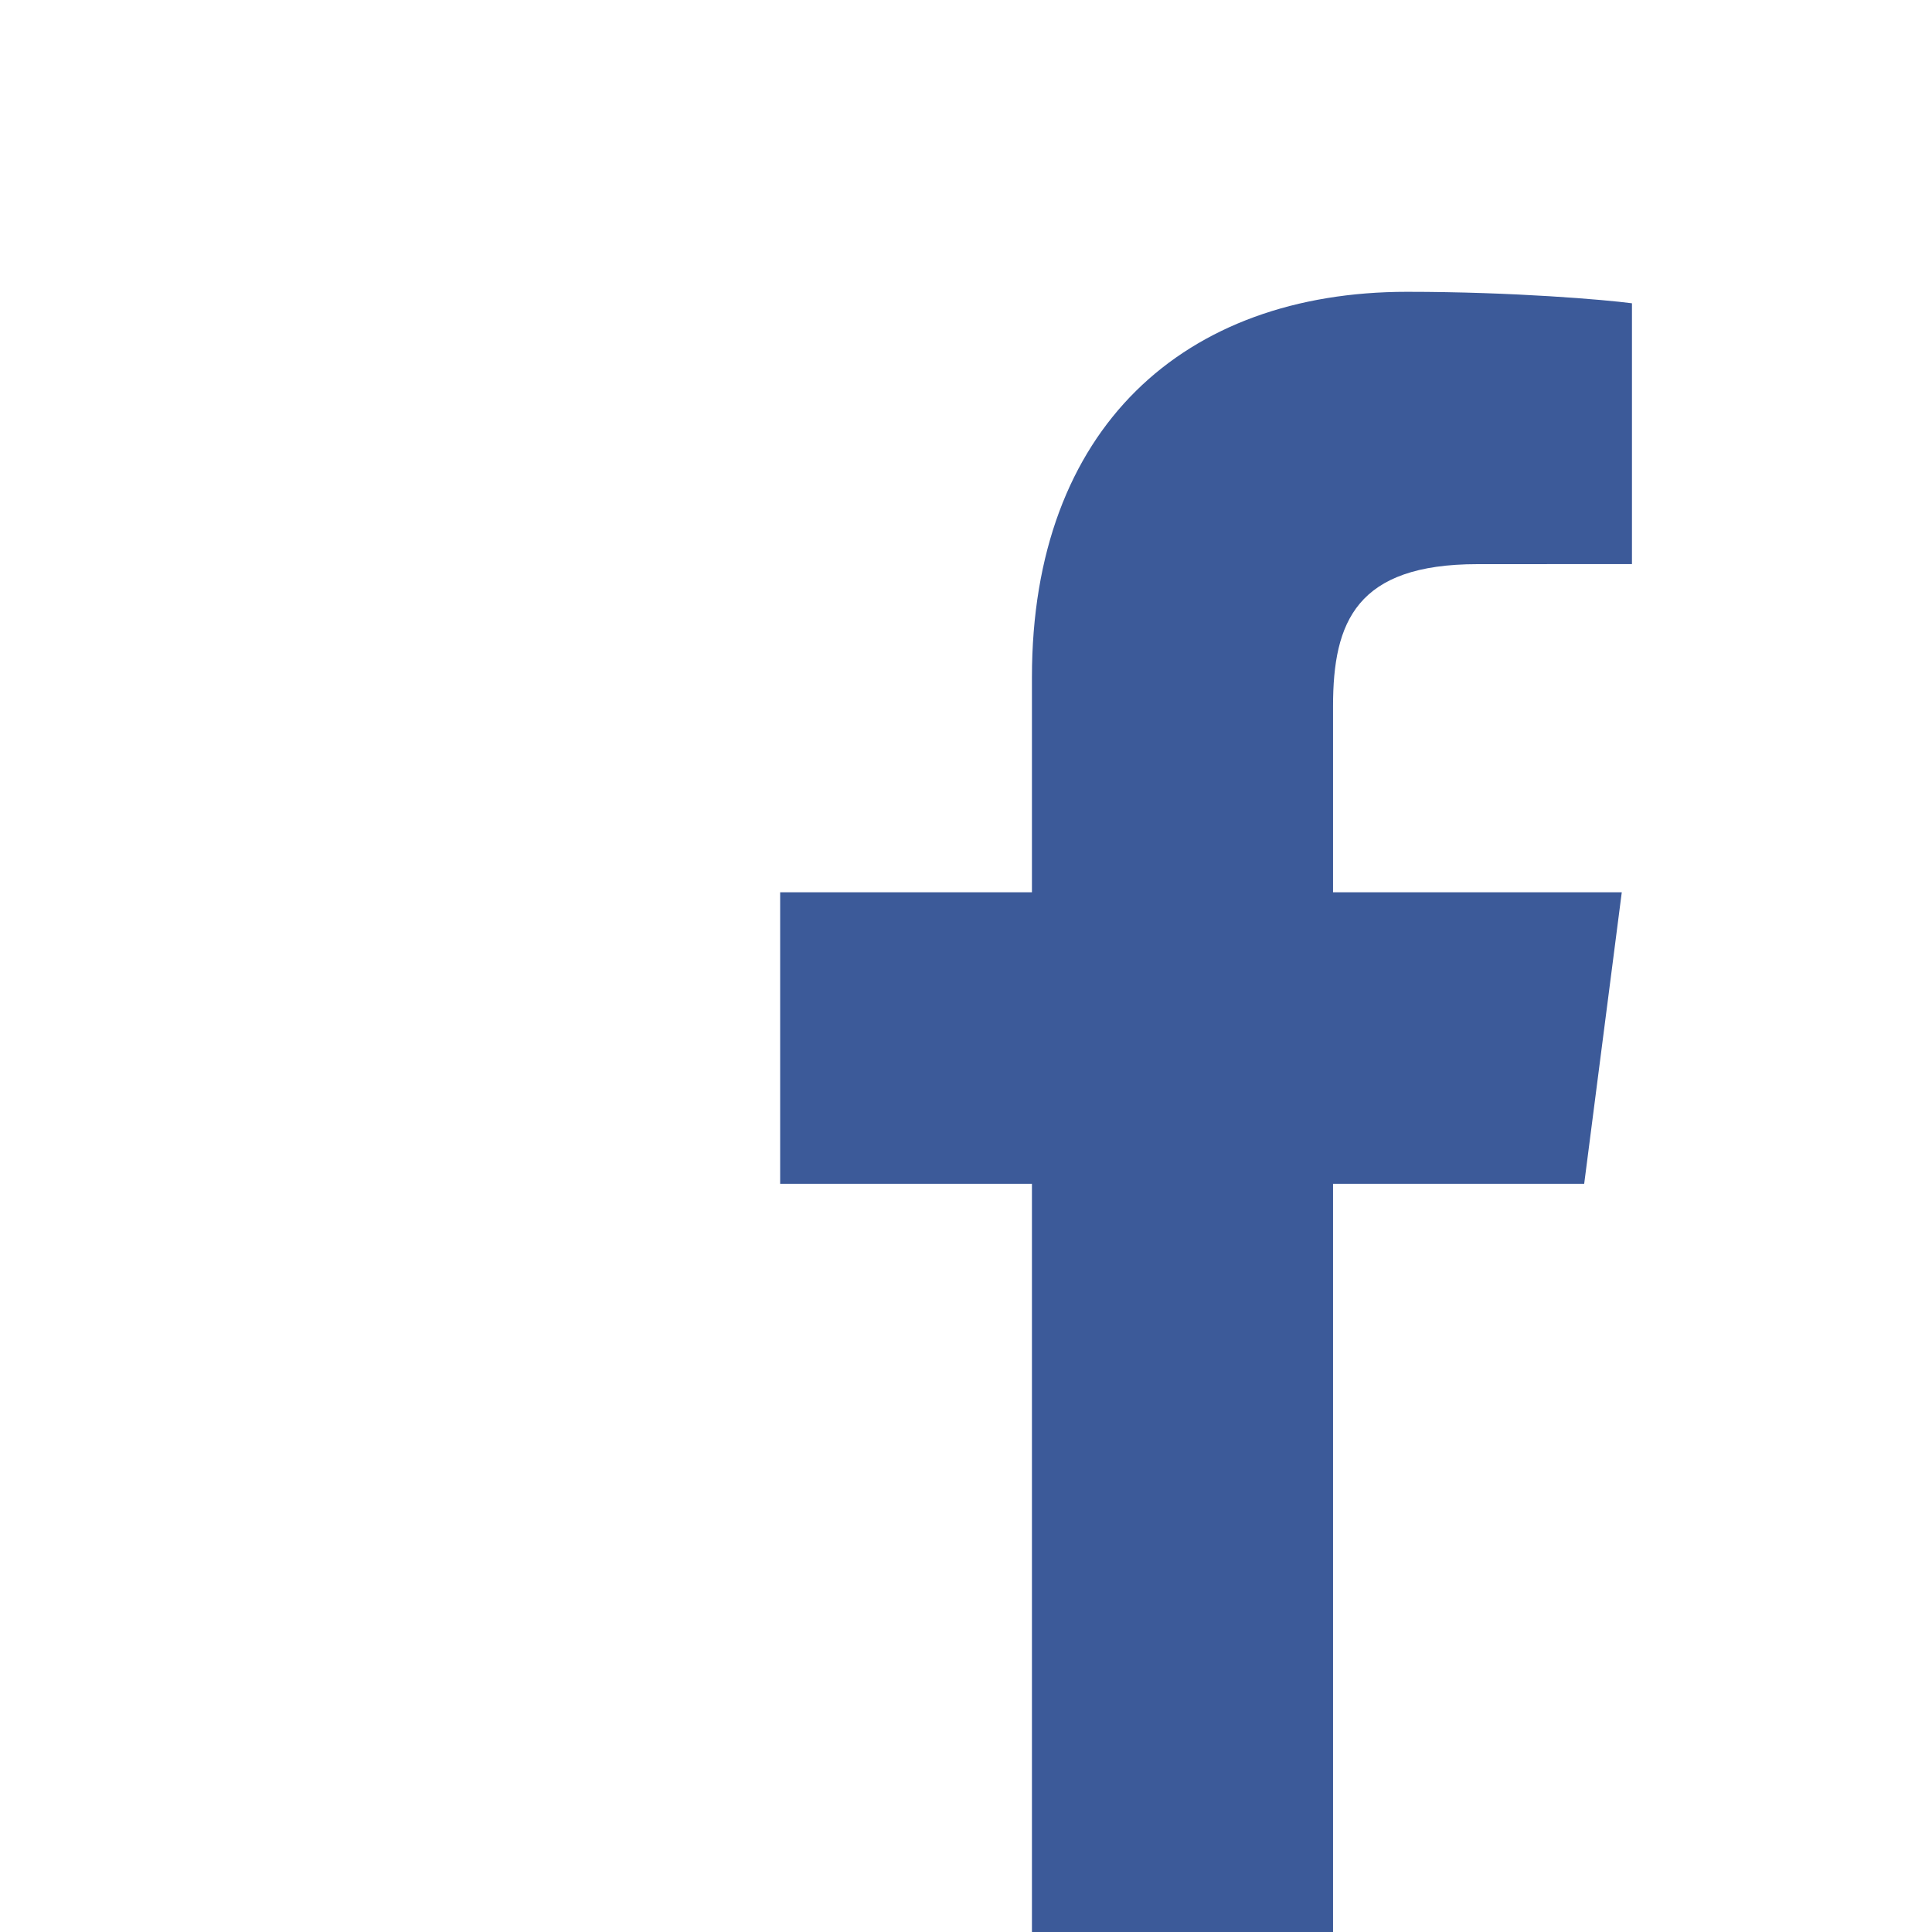
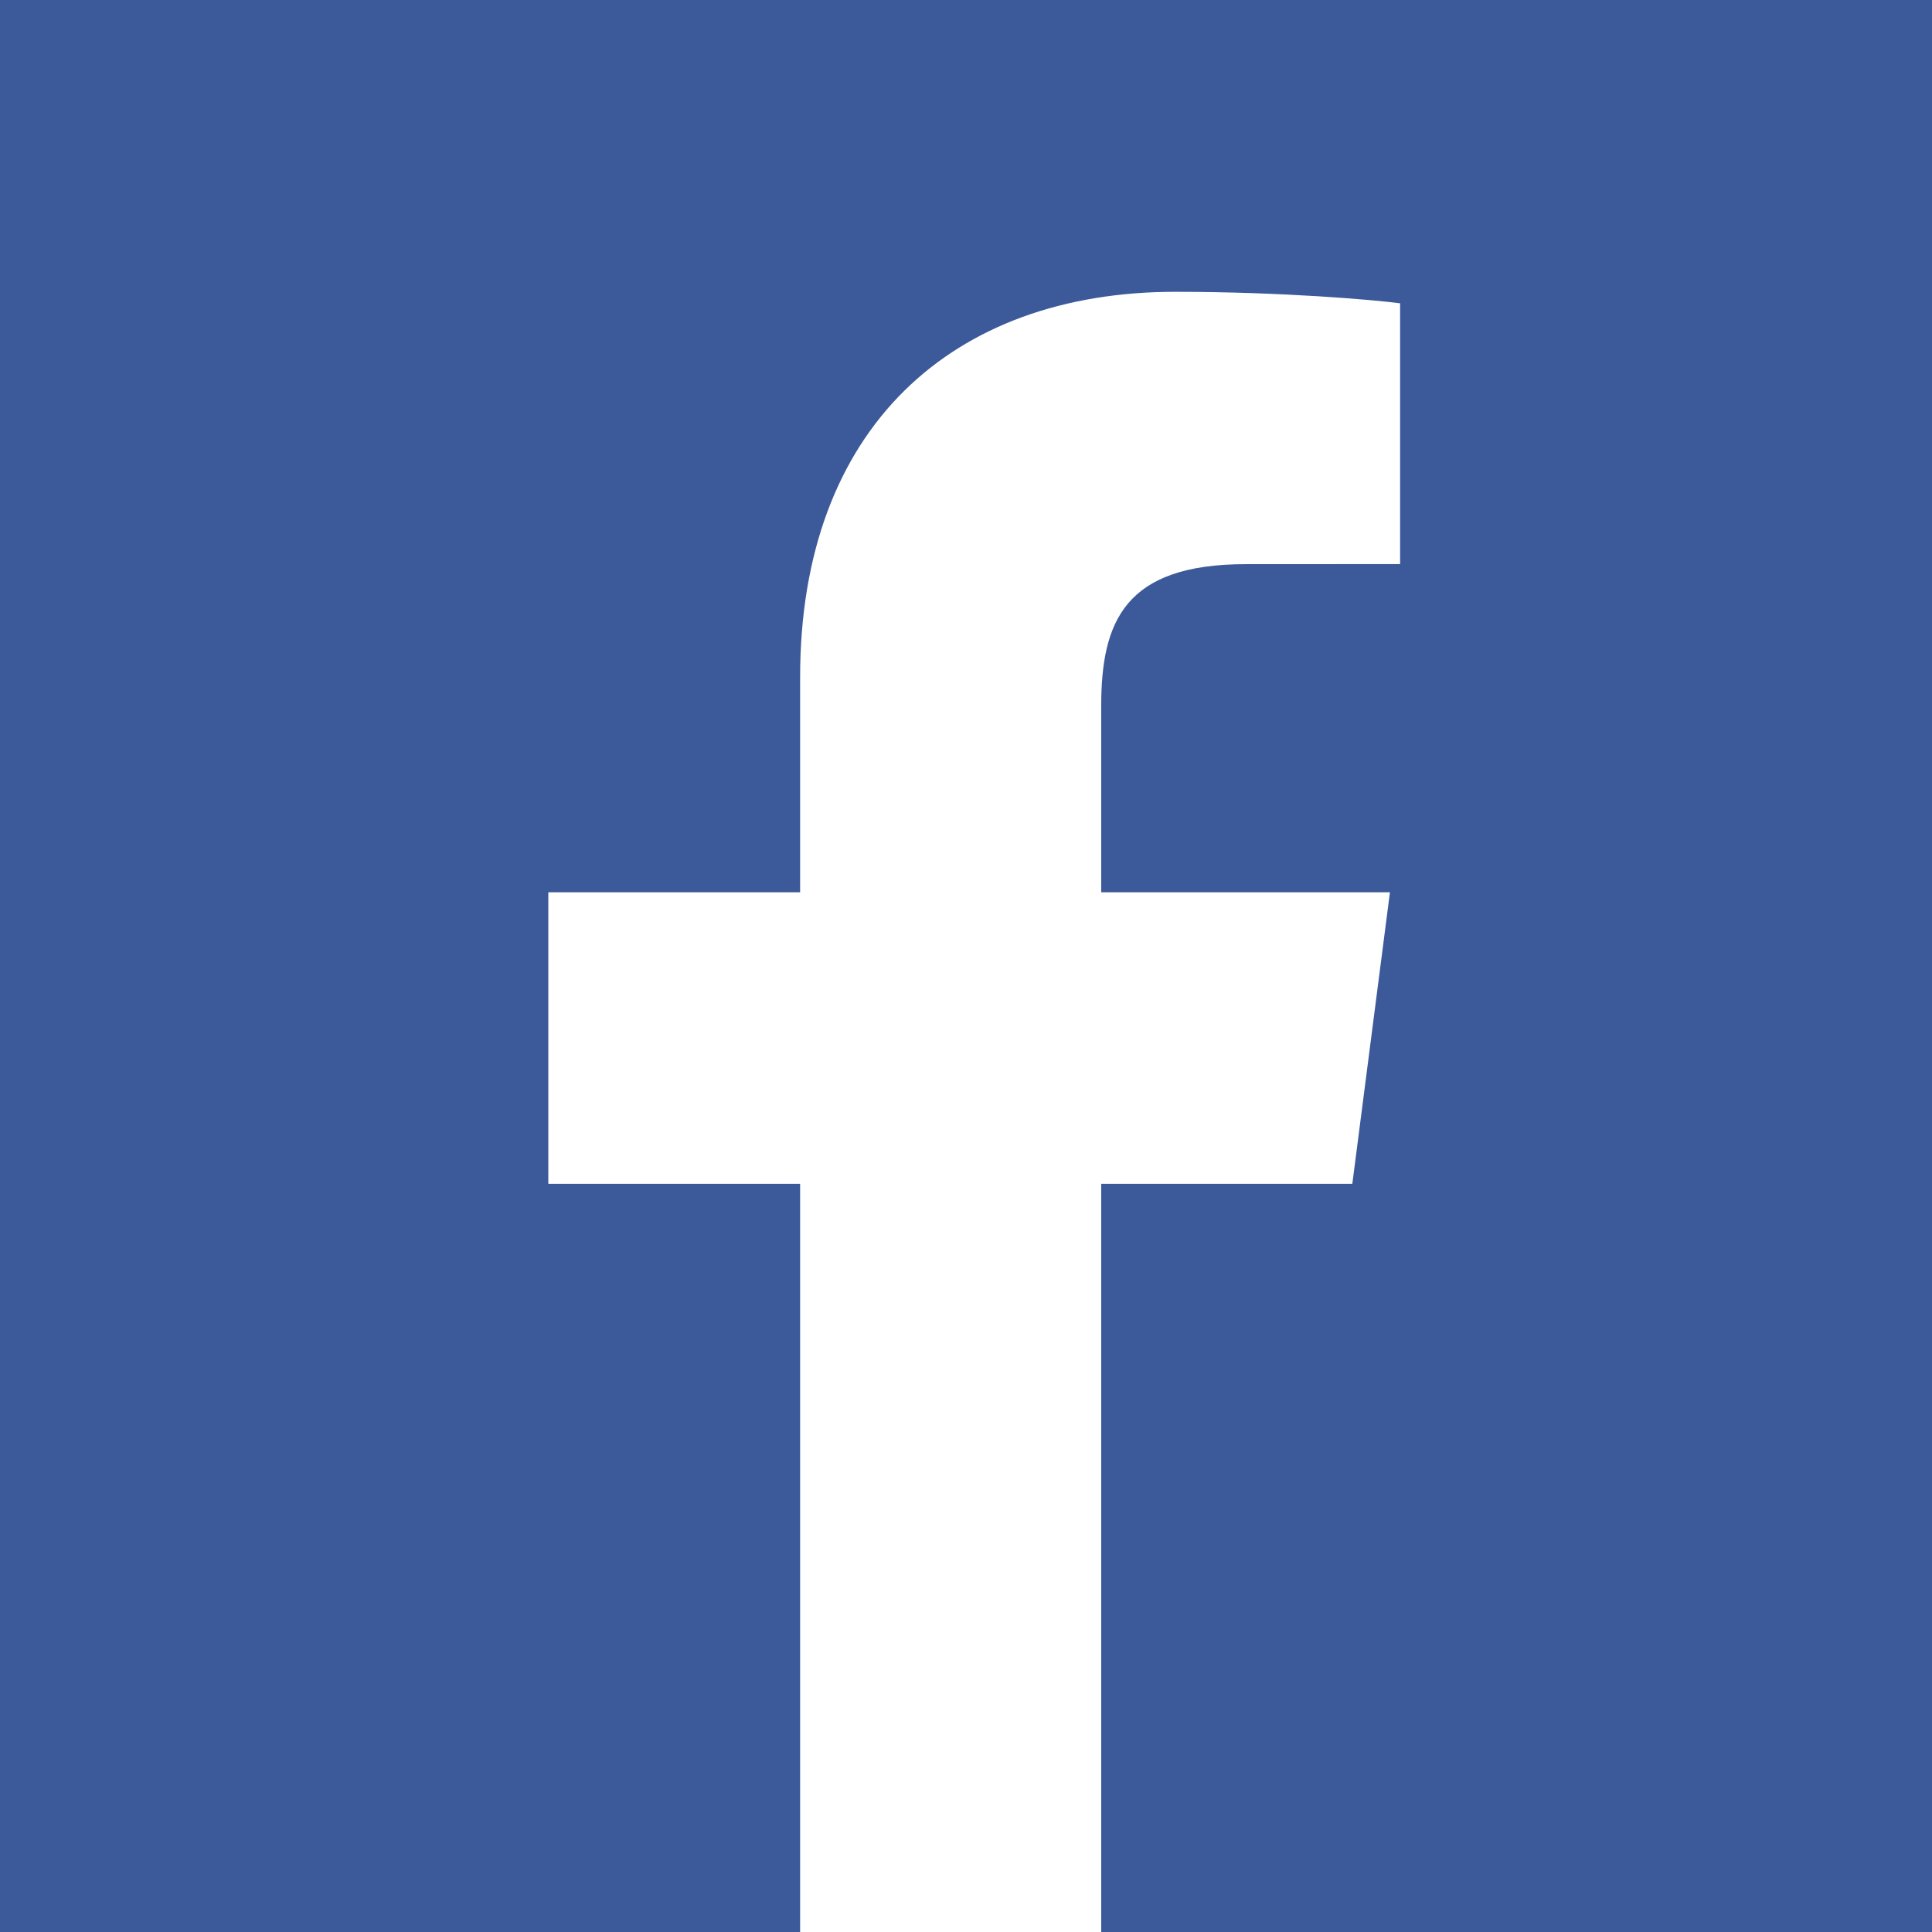
<svg xmlns="http://www.w3.org/2000/svg" id="svg2" version="1.1" xml:space="preserve" width="100" height="100" viewBox="0 0 100 100">
  <defs id="defs6">
    <clipPath clipPathUnits="userSpaceOnUse" id="clipPath42">
      <path d="M 0,500 1024,500 1024,0 0,0 0,500 Z" id="path44" />
    </clipPath>
    <clipPath clipPathUnits="userSpaceOnUse" id="clipPath54">
      <path d="M 0,500 1024,500 1024,0 0,0 0,500 Z" id="path56" />
    </clipPath>
  </defs>
-   <path d="M 68.998,100 68.998,61.275 81.997,61.275 83.943,46.183 68.998,46.183 68.998,36.547 C 68.998,32.178 70.211,29.2 76.478,29.2 L 84.47,29.197 84.47,15.698 C 83.087,15.515 78.343,15.104 72.824,15.104 61.301,15.104 53.413,22.137 53.413,35.053 L 53.413,46.183 40.381,46.183 40.381,61.275 53.413,61.275 53.413,100 68.998,100 Z" style="fill:#3c5a99;fill-opacity:1;fill-rule:nonzero;stroke:none" id="path64" />
+   <path style="fill:#3c5a99" d="M 0 0 L 0 100 L 41.414 100 L 41.414 61.275 L 28.381 61.275 L 28.381 46.184 L 41.414 46.184 L 41.414 35.053 C 41.414 22.136 49.302 15.104 60.824 15.104 C 66.343 15.104 71.086 15.516 72.469 15.699 L 72.469 29.197 L 64.479 29.201 C 58.212 29.201 56.998 32.177 56.998 36.547 L 56.998 46.184 L 71.943 46.184 L 69.996 61.275 L 56.998 61.275 L 56.998 100 L 100 100 L 100 0 L 0 0 z " id="rect11" />
</svg>
